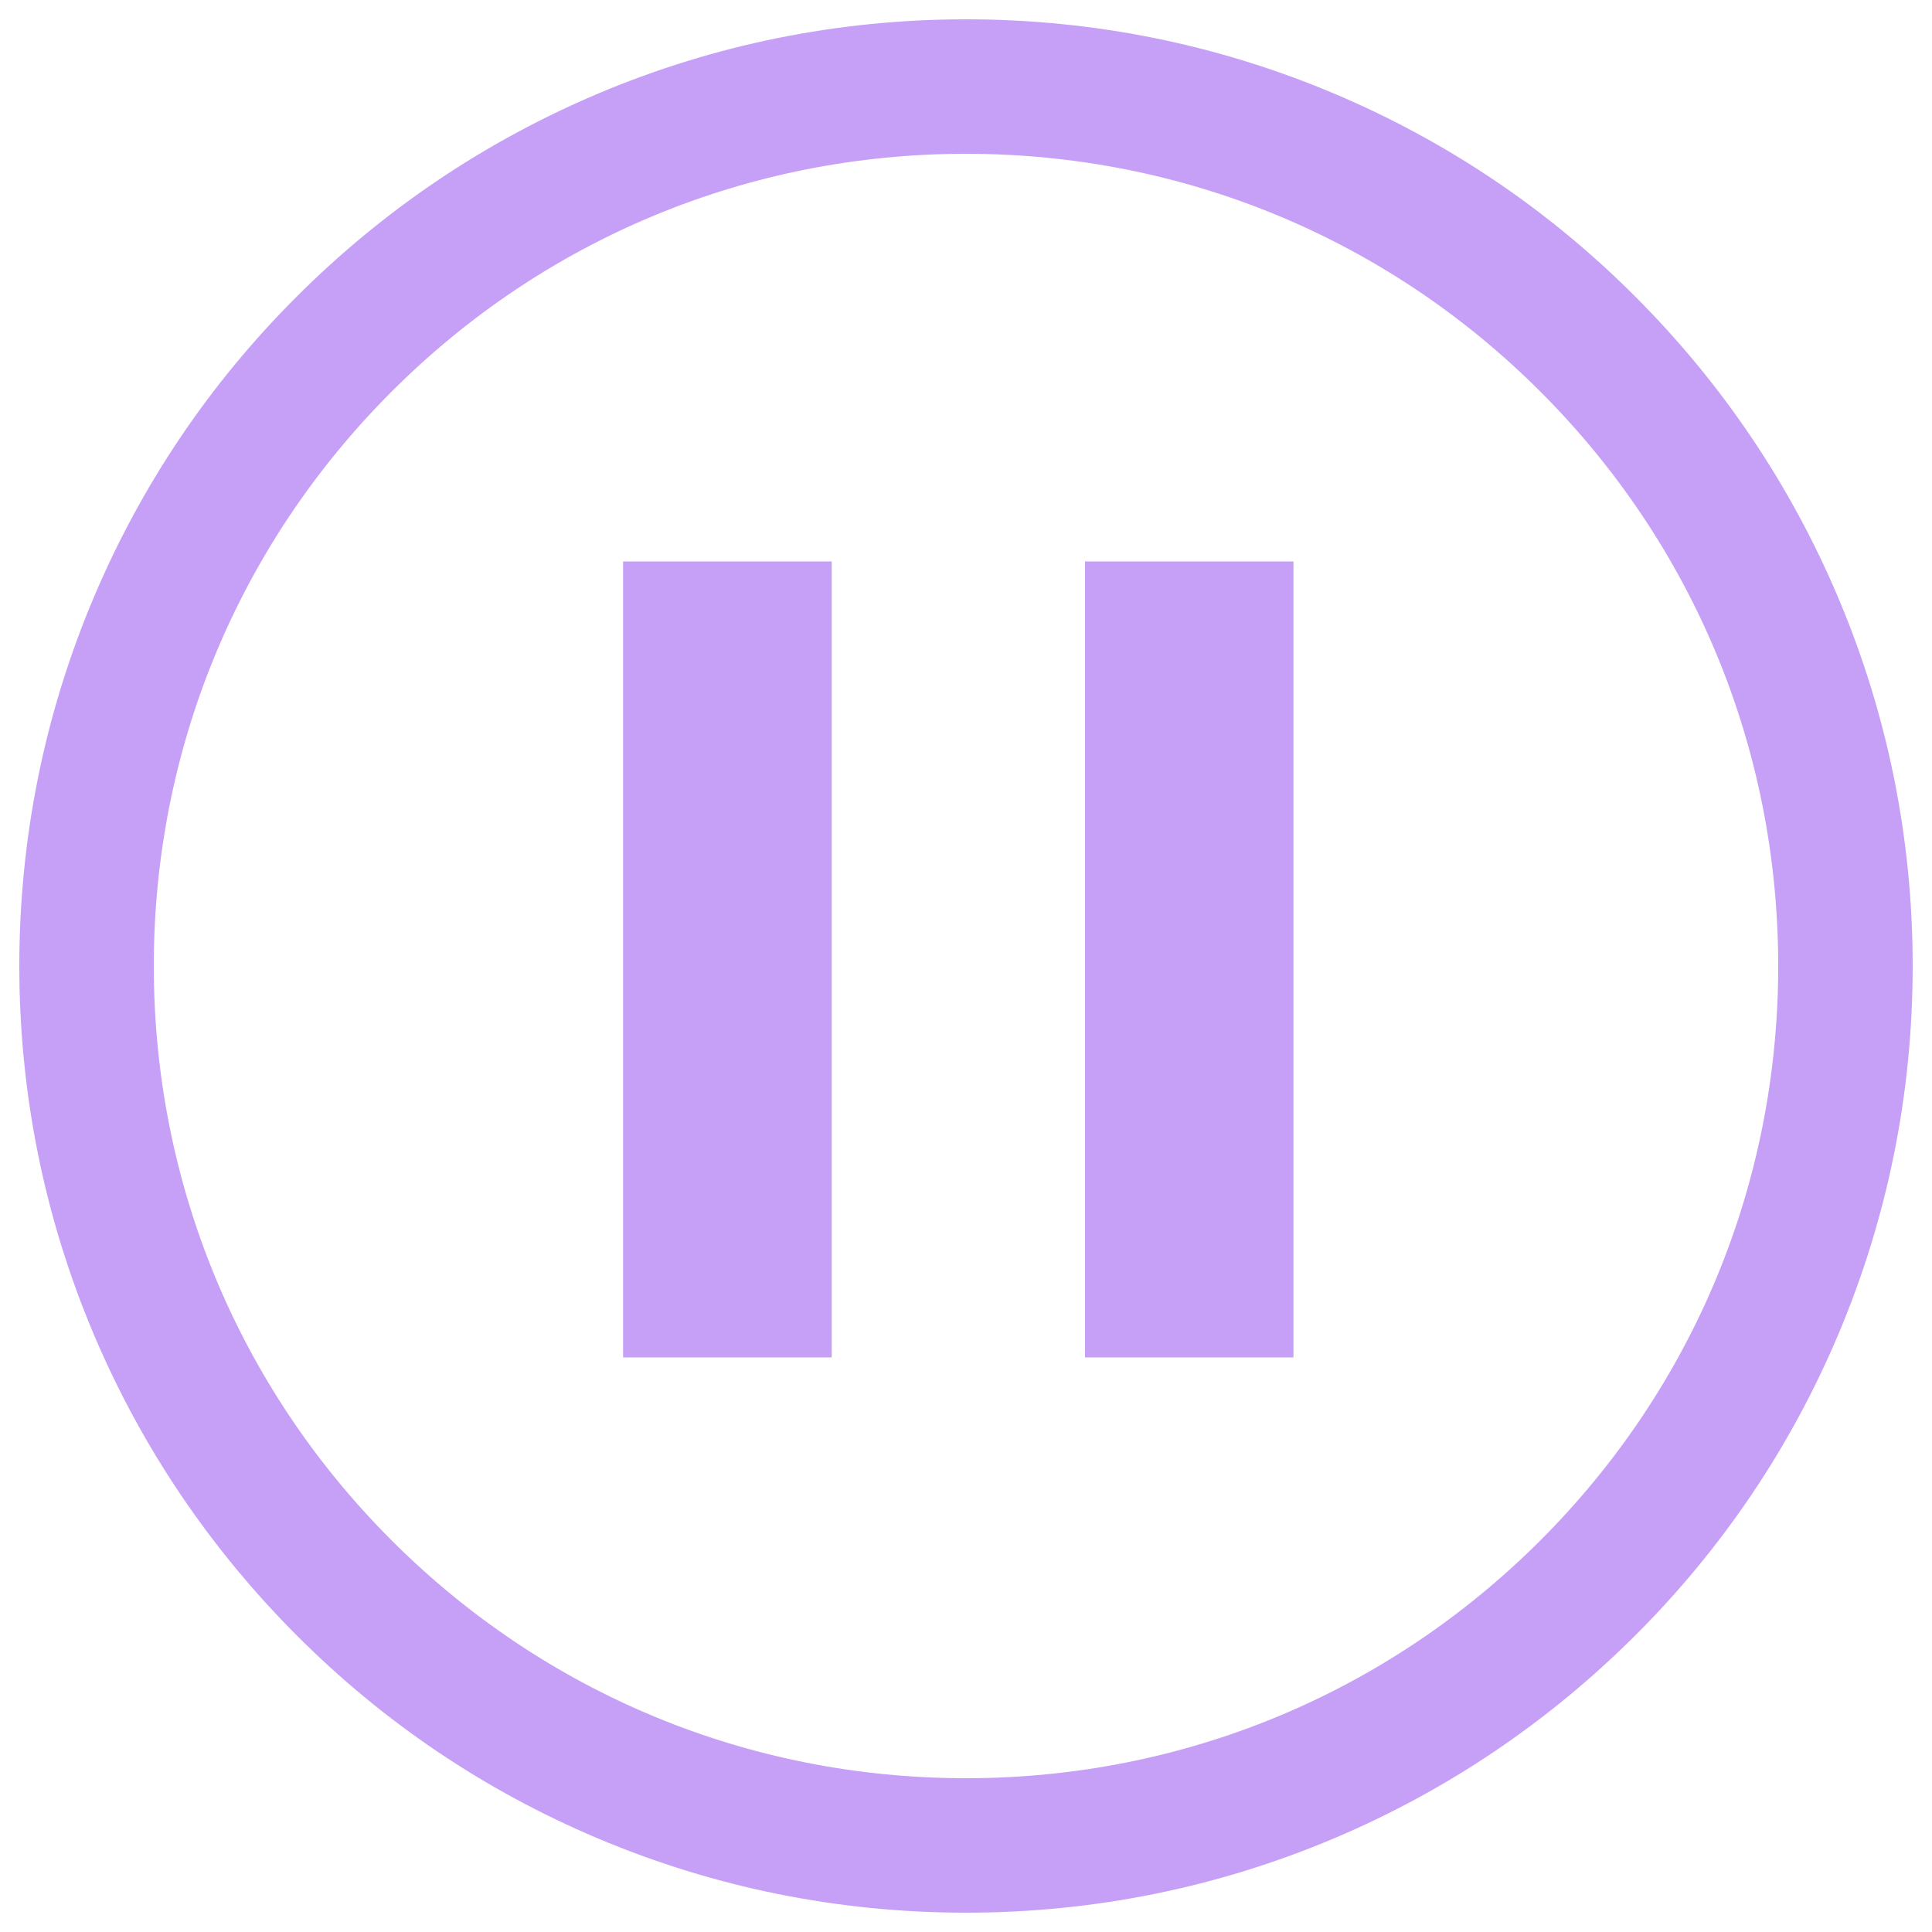
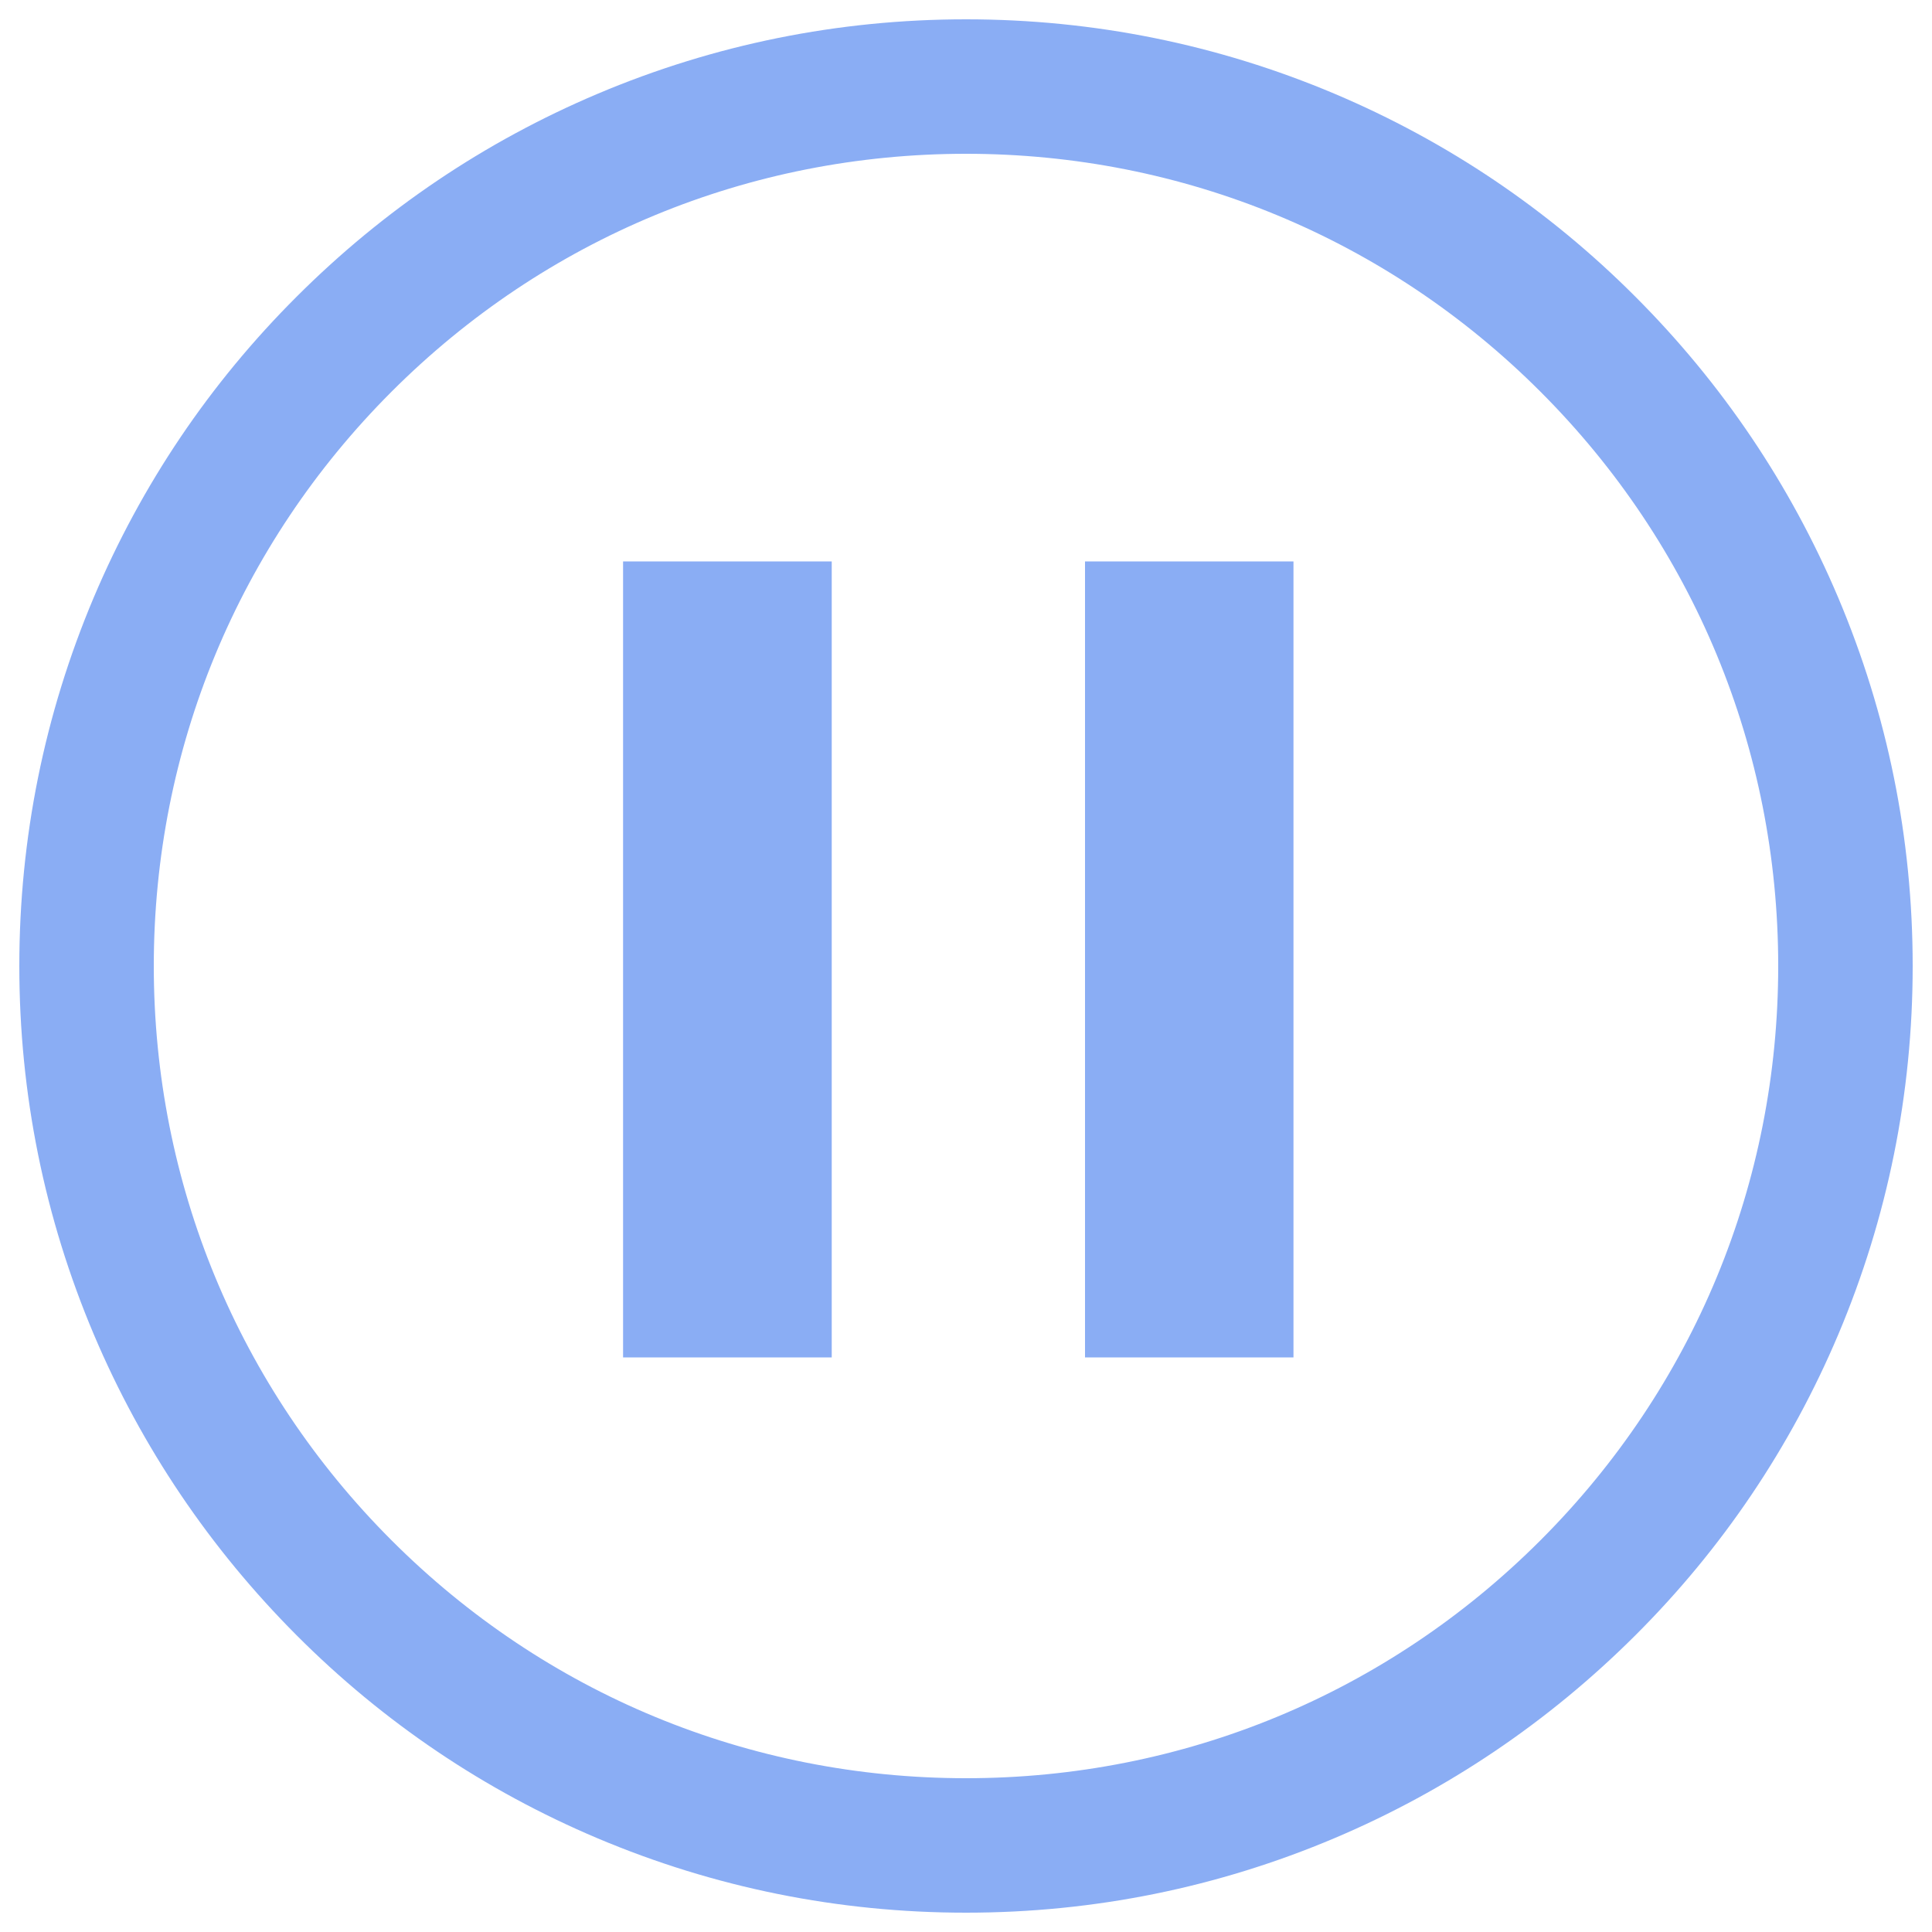
- <svg xmlns="http://www.w3.org/2000/svg" fill="#c6a0f6" version="1.1" x="0px" y="0px" viewBox="0 0 1000 1000" enable-background="new 0 0 1000 1000" xml:space="preserve">
+ <svg xmlns="http://www.w3.org/2000/svg" fill="#8aadf4" version="1.1" x="0px" y="0px" viewBox="0 0 1000 1000" enable-background="new 0 0 1000 1000" xml:space="preserve">
  <g>
    <path d="M500,990c-66.1,0-130.3-13-190.7-38.5c-58.4-24.7-110.8-60-155.7-105s-80.3-97.4-105-155.7C23,630.3,10,566.1,10,500c0-66.1,13-130.3,38.5-190.7c24.7-58.4,60-110.8,105-155.7c45-45,97.4-80.3,155.7-105C369.7,23,433.9,10,500,10c66.1,0,130.3,13,190.7,38.5c58.4,24.7,110.8,60,155.7,105c45,45,80.3,97.4,105,155.7C977,369.7,990,433.9,990,500c0,66.1-13,130.3-38.5,190.7c-24.7,58.4-60,110.8-105,155.7s-97.4,80.3-155.7,105C630.3,977,566.1,990,500,990z M500,79.6c-112.3,0-217.9,43.7-297.3,123.1C123.3,282.1,79.6,387.7,79.6,500s43.7,217.9,123.1,297.3c79.4,79.4,185,123.1,297.3,123.1c112.3,0,217.9-43.7,297.3-123.1c79.4-79.4,123.1-185,123.1-297.3s-43.7-217.9-123.1-297.3C717.9,123.3,612.3,79.6,500,79.6z" />
    <path d="M322.5,290.6h108v412h-108V290.6z" />
    <path d="M561.6,290.6h107.9v412H561.6V290.6z" />
  </g>
</svg>
